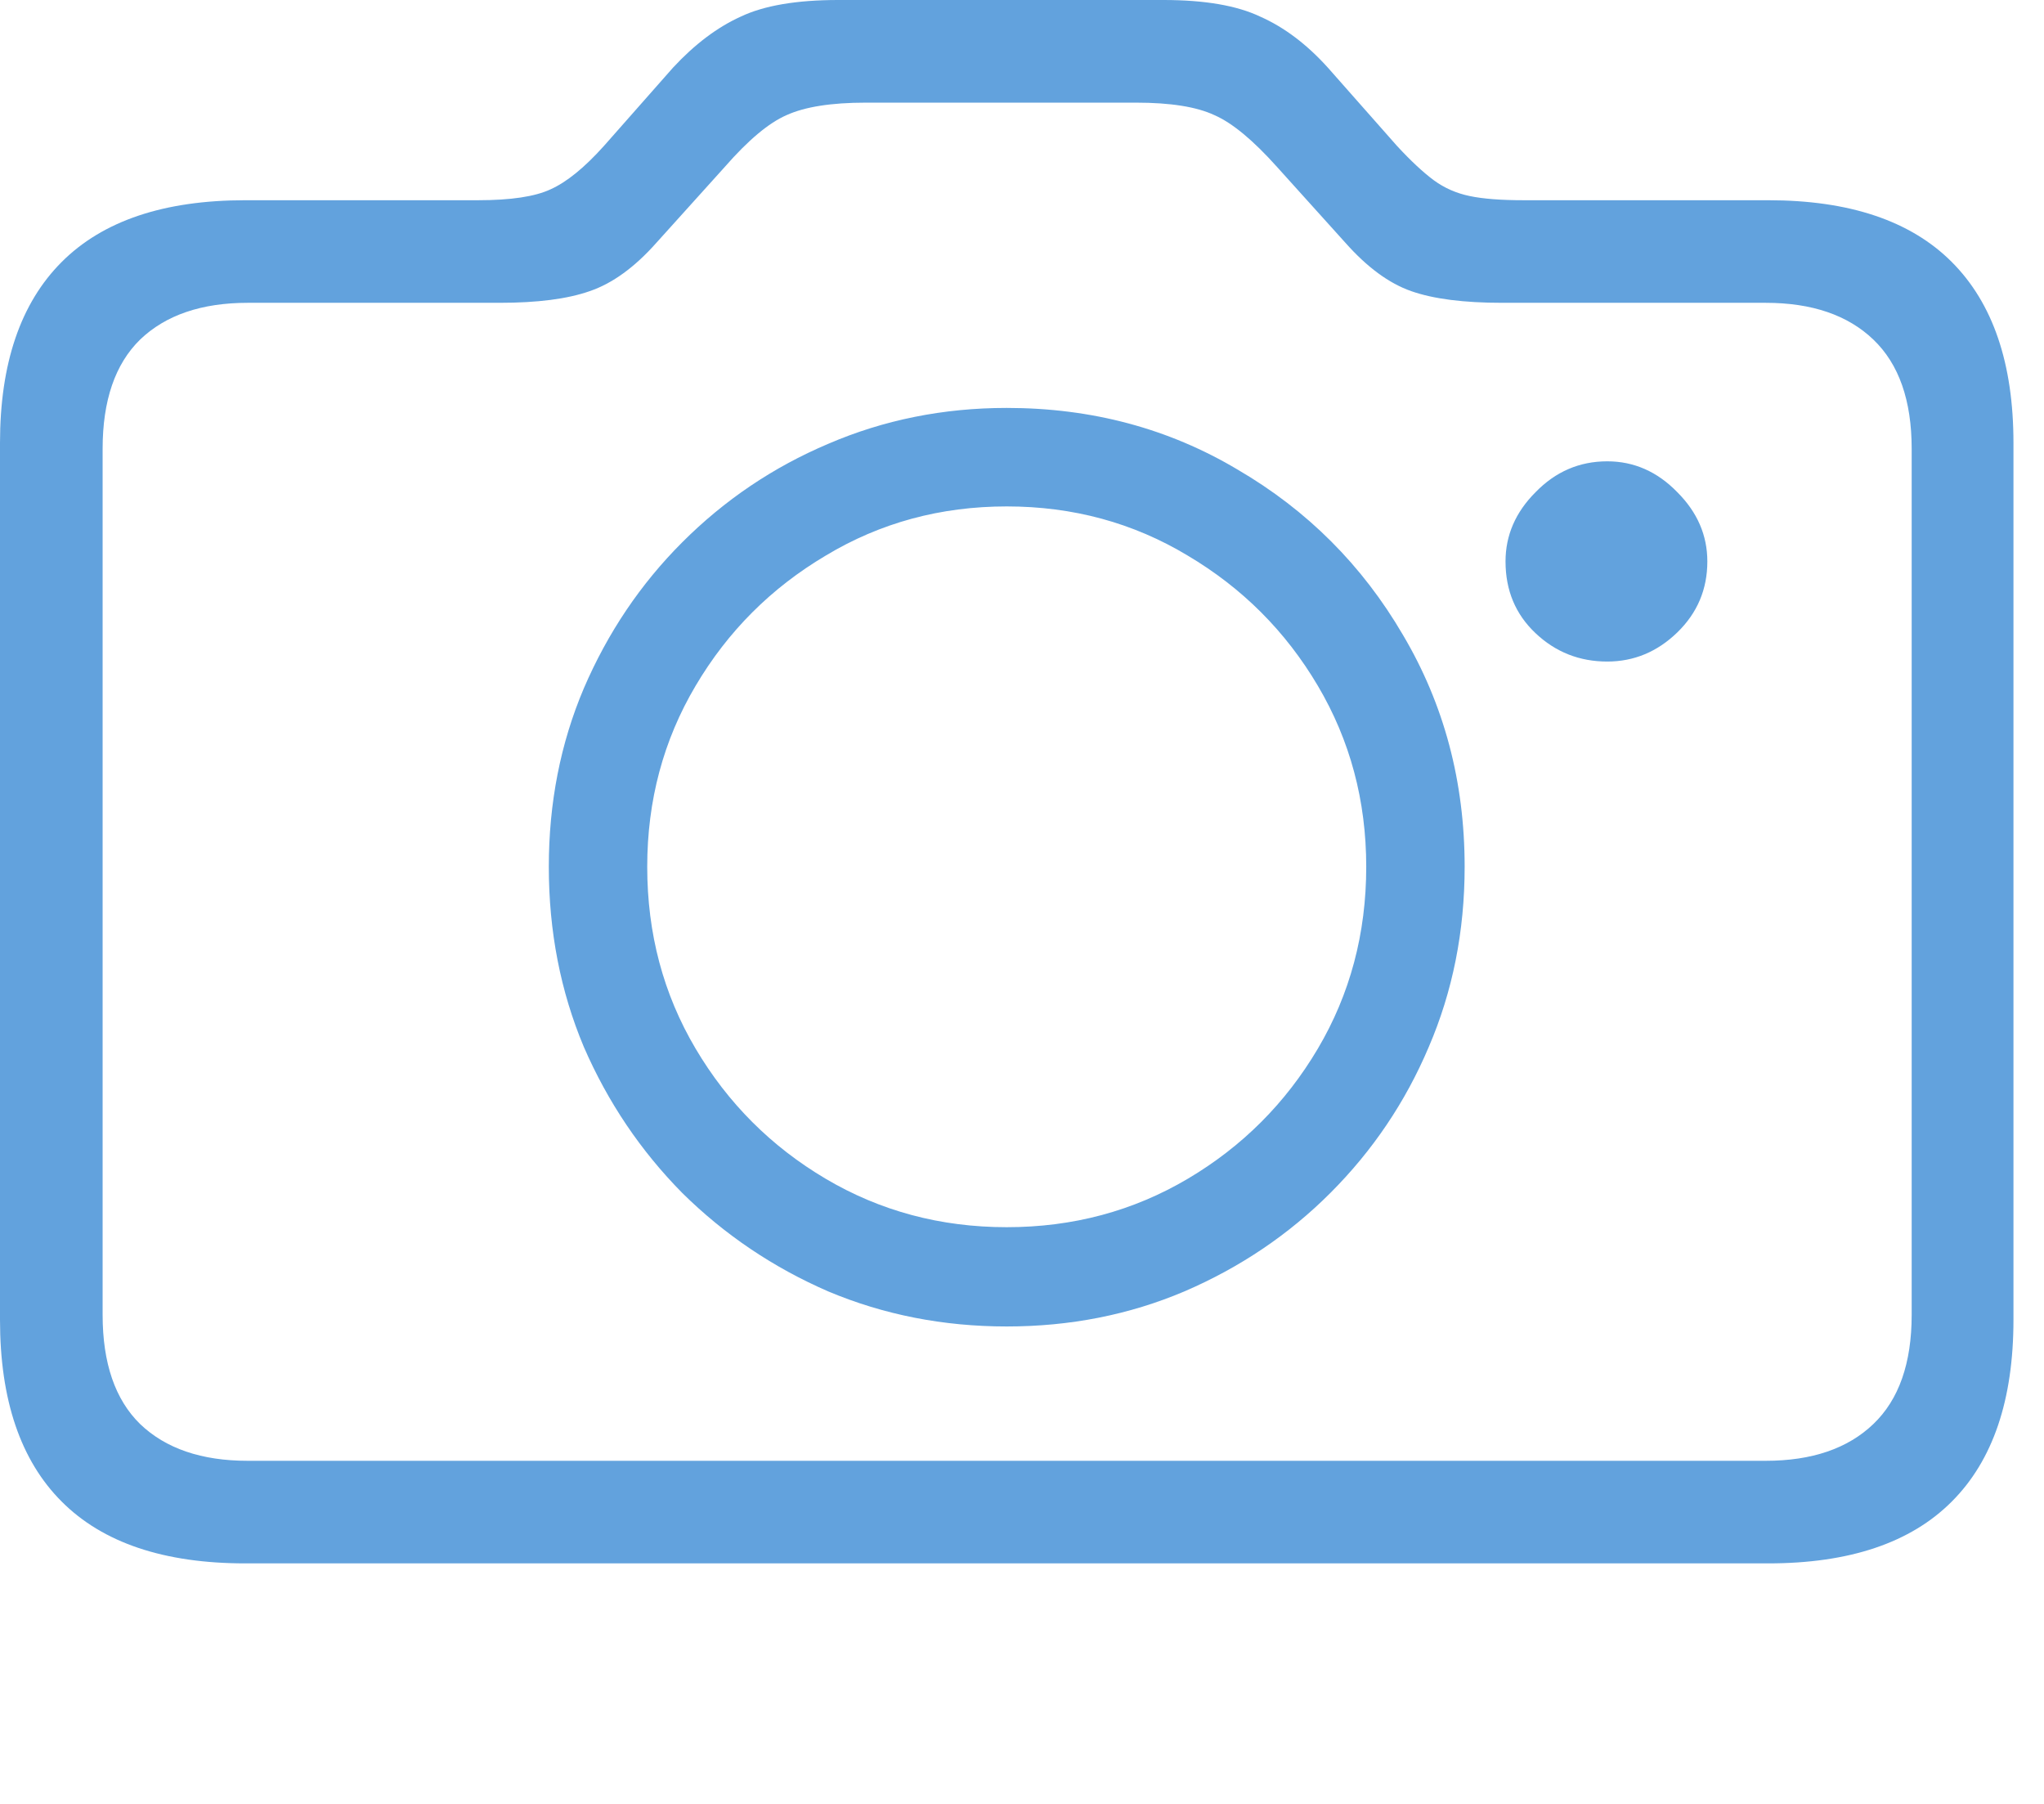
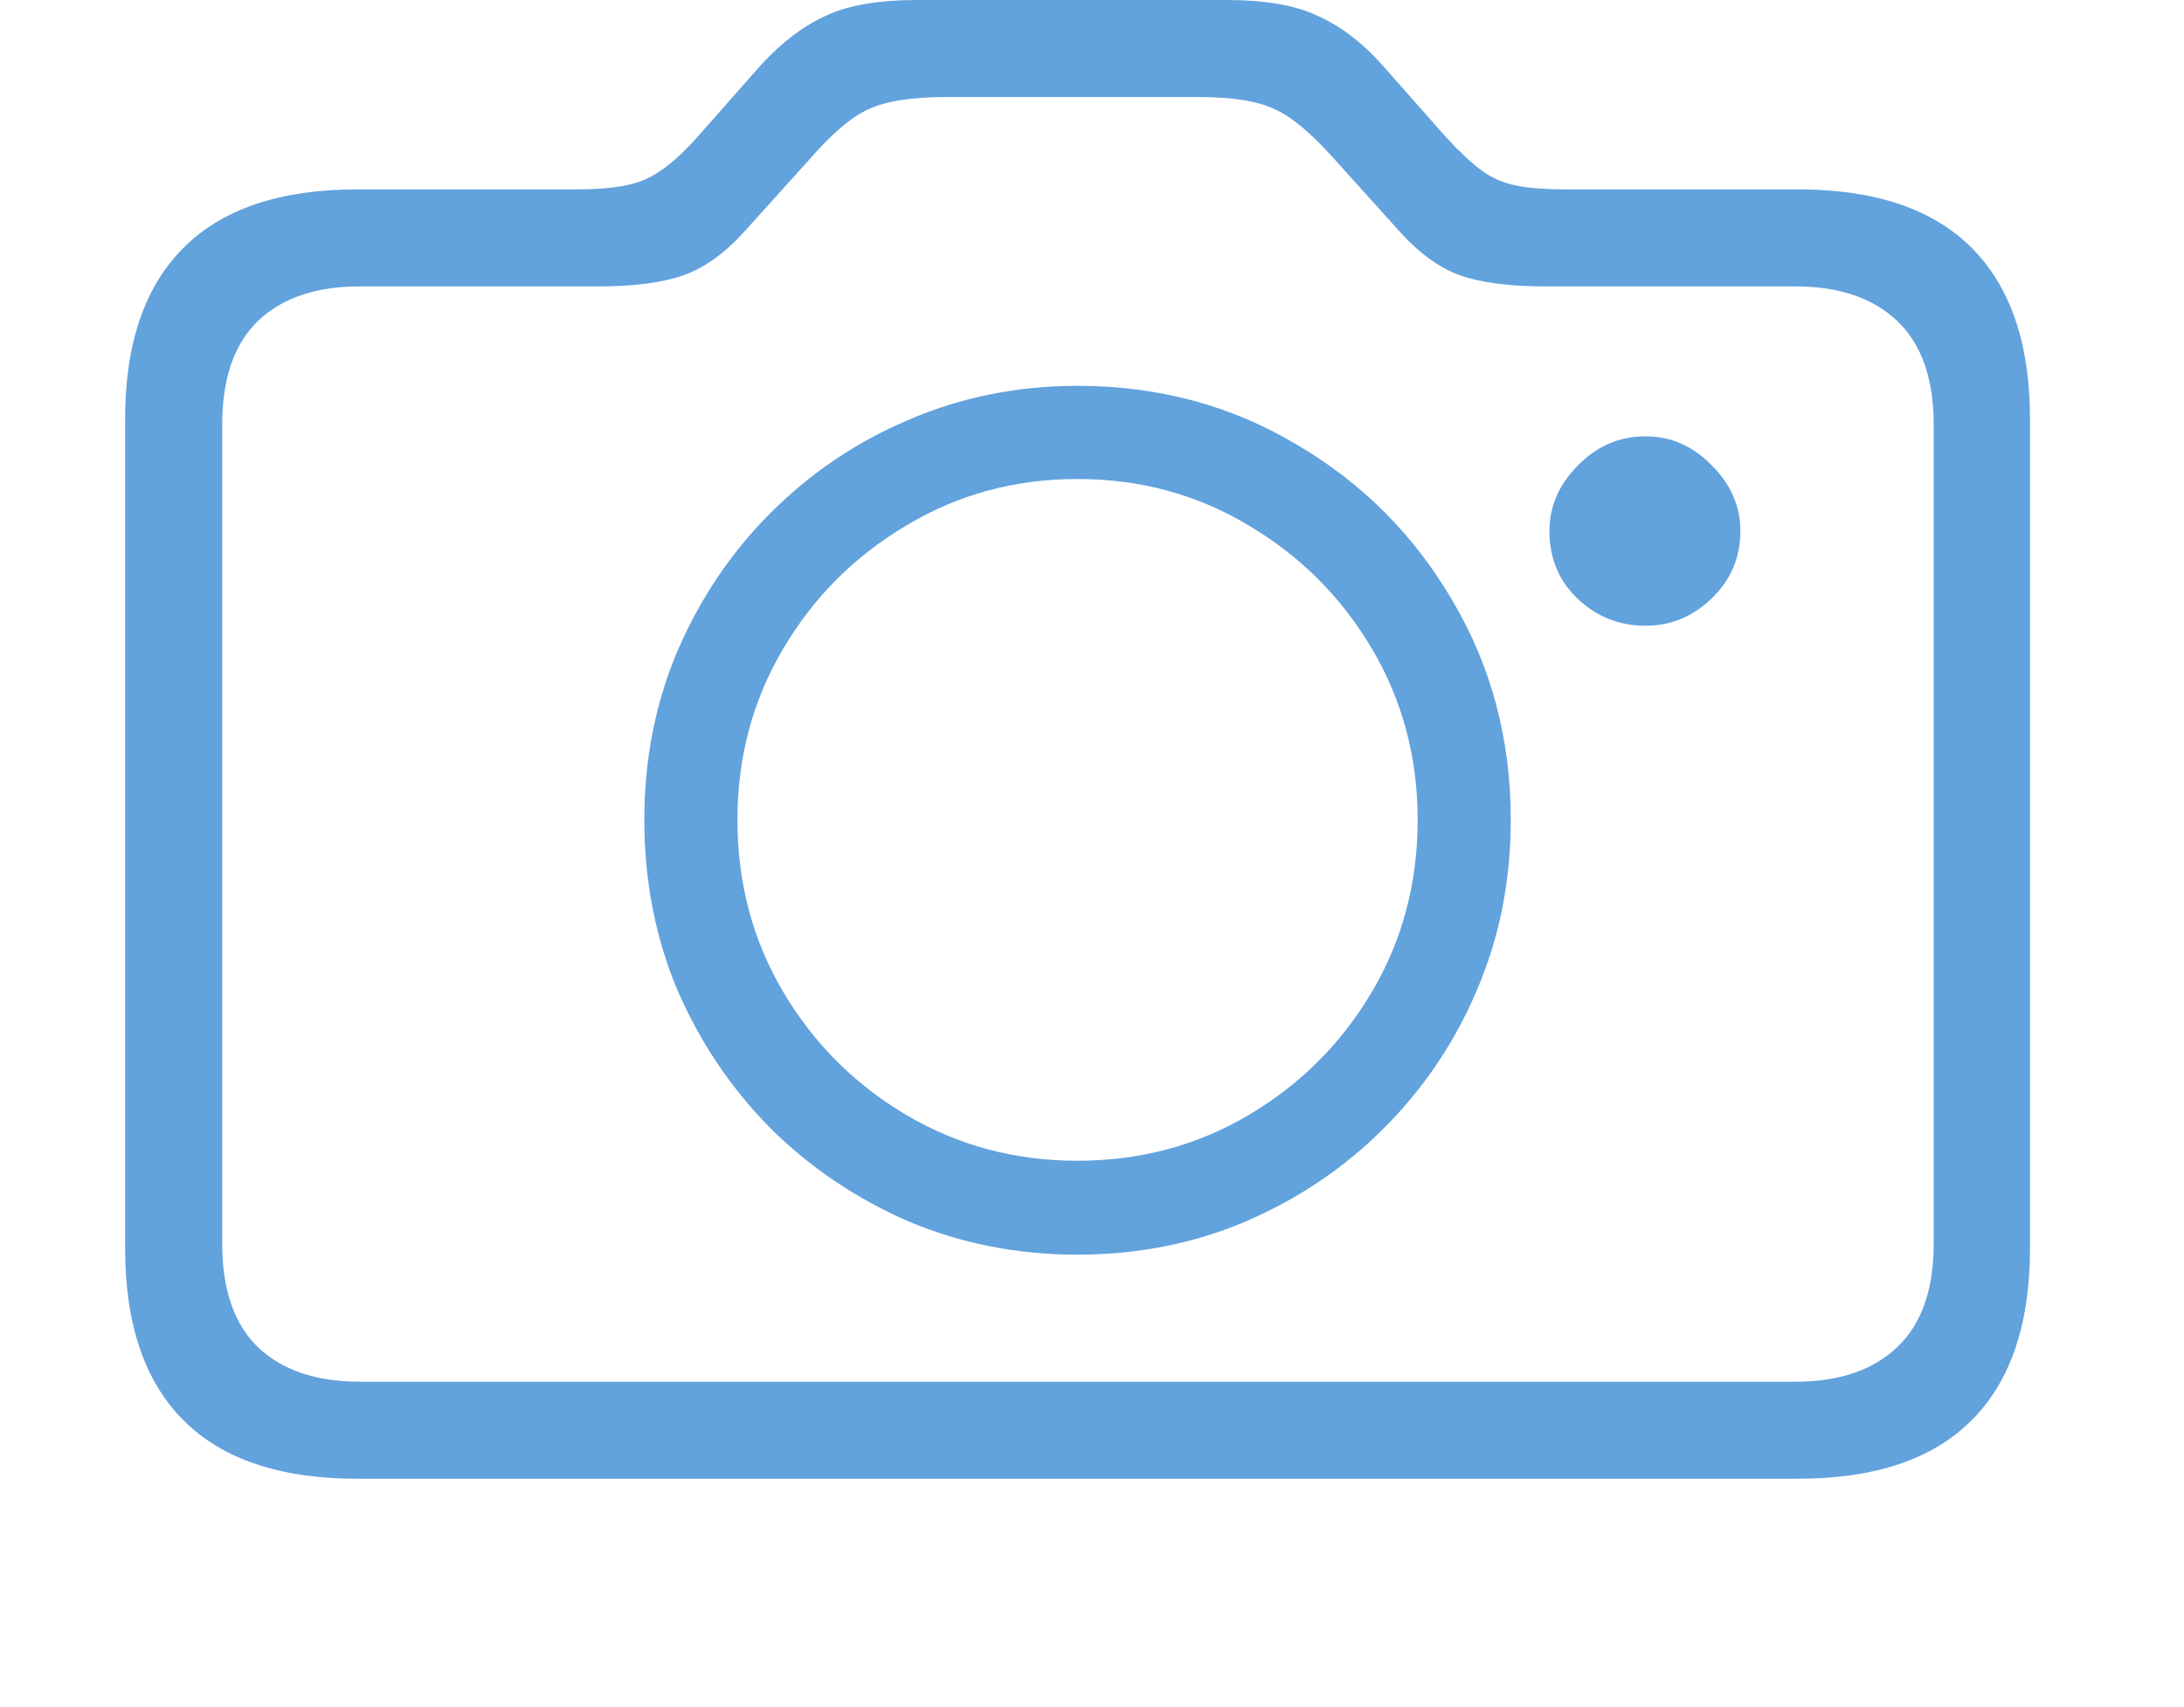
- <svg xmlns="http://www.w3.org/2000/svg" width="34" height="30" viewBox="0 0 34 30" fill="none">
+ <svg xmlns="http://www.w3.org/2000/svg" width="64" height="50" viewBox="0 0 34 30" fill="none">
  <path d="M4.079 26C2.729 26 1.711 25.658 1.027 24.973C0.342 24.289 0 23.281 0 21.949V7.367C0 6.044 0.342 5.041 1.027 4.356C1.711 3.672 2.729 3.33 4.079 3.33H7.95C8.496 3.33 8.898 3.27 9.157 3.149C9.425 3.029 9.721 2.789 10.045 2.428L11.196 1.124C11.557 0.735 11.932 0.453 12.32 0.277C12.709 0.092 13.25 0 13.943 0H19.354C20.039 0 20.575 0.092 20.964 0.277C21.361 0.453 21.736 0.735 22.087 1.124L23.239 2.428C23.47 2.678 23.674 2.867 23.849 2.997C24.025 3.126 24.224 3.214 24.446 3.26C24.668 3.307 24.969 3.33 25.348 3.33H29.413C30.763 3.33 31.781 3.672 32.465 4.356C33.15 5.041 33.492 6.044 33.492 7.367V21.949C33.492 23.281 33.15 24.289 32.465 24.973C31.781 25.658 30.763 26 29.413 26H4.079ZM4.121 24.294H29.371C30.139 24.294 30.736 24.09 31.161 23.683C31.587 23.276 31.799 22.67 31.799 21.866V7.464C31.799 6.66 31.587 6.054 31.161 5.647C30.736 5.24 30.139 5.036 29.371 5.036H24.987C24.349 5.036 23.845 4.972 23.475 4.842C23.105 4.713 22.74 4.444 22.379 4.037L21.241 2.775C20.843 2.331 20.497 2.044 20.201 1.915C19.905 1.776 19.47 1.707 18.896 1.707H14.401C13.828 1.707 13.389 1.776 13.083 1.915C12.787 2.044 12.445 2.331 12.057 2.775L10.919 4.037C10.558 4.444 10.188 4.713 9.809 4.842C9.439 4.972 8.94 5.036 8.311 5.036H4.121C3.353 5.036 2.756 5.24 2.331 5.647C1.915 6.054 1.707 6.66 1.707 7.464V21.866C1.707 22.67 1.915 23.276 2.331 23.683C2.756 24.09 3.353 24.294 4.121 24.294ZM16.746 22.06C15.692 22.06 14.702 21.866 13.777 21.477C12.861 21.079 12.052 20.534 11.349 19.84C10.655 19.137 10.11 18.328 9.712 17.412C9.323 16.487 9.129 15.488 9.129 14.415C9.129 13.351 9.323 12.362 9.712 11.446C10.11 10.521 10.655 9.712 11.349 9.018C12.052 8.315 12.861 7.769 13.777 7.381C14.702 6.983 15.692 6.784 16.746 6.784C18.161 6.784 19.442 7.127 20.589 7.811C21.745 8.486 22.661 9.402 23.336 10.558C24.021 11.714 24.363 13 24.363 14.415C24.363 15.488 24.164 16.487 23.766 17.412C23.378 18.328 22.832 19.137 22.129 19.84C21.435 20.534 20.626 21.079 19.701 21.477C18.785 21.866 17.8 22.06 16.746 22.06ZM16.746 20.409C17.847 20.409 18.85 20.14 19.757 19.604C20.663 19.068 21.385 18.346 21.921 17.44C22.457 16.533 22.726 15.525 22.726 14.415C22.726 13.315 22.457 12.311 21.921 11.405C21.385 10.498 20.663 9.777 19.757 9.24C18.85 8.694 17.847 8.422 16.746 8.422C15.645 8.422 14.642 8.694 13.735 9.24C12.829 9.777 12.107 10.498 11.571 11.405C11.034 12.311 10.766 13.315 10.766 14.415C10.766 15.525 11.034 16.533 11.571 17.44C12.107 18.346 12.829 19.068 13.735 19.604C14.642 20.14 15.645 20.409 16.746 20.409ZM25.043 9.337C25.043 8.903 25.209 8.519 25.542 8.186C25.875 7.843 26.273 7.672 26.735 7.672C27.179 7.672 27.568 7.843 27.901 8.186C28.234 8.519 28.4 8.903 28.4 9.337C28.4 9.8 28.234 10.193 27.901 10.517C27.568 10.84 27.179 11.002 26.735 11.002C26.273 11.002 25.875 10.845 25.542 10.53C25.209 10.216 25.043 9.818 25.043 9.337Z" fill="#62A2DD" />
</svg>
